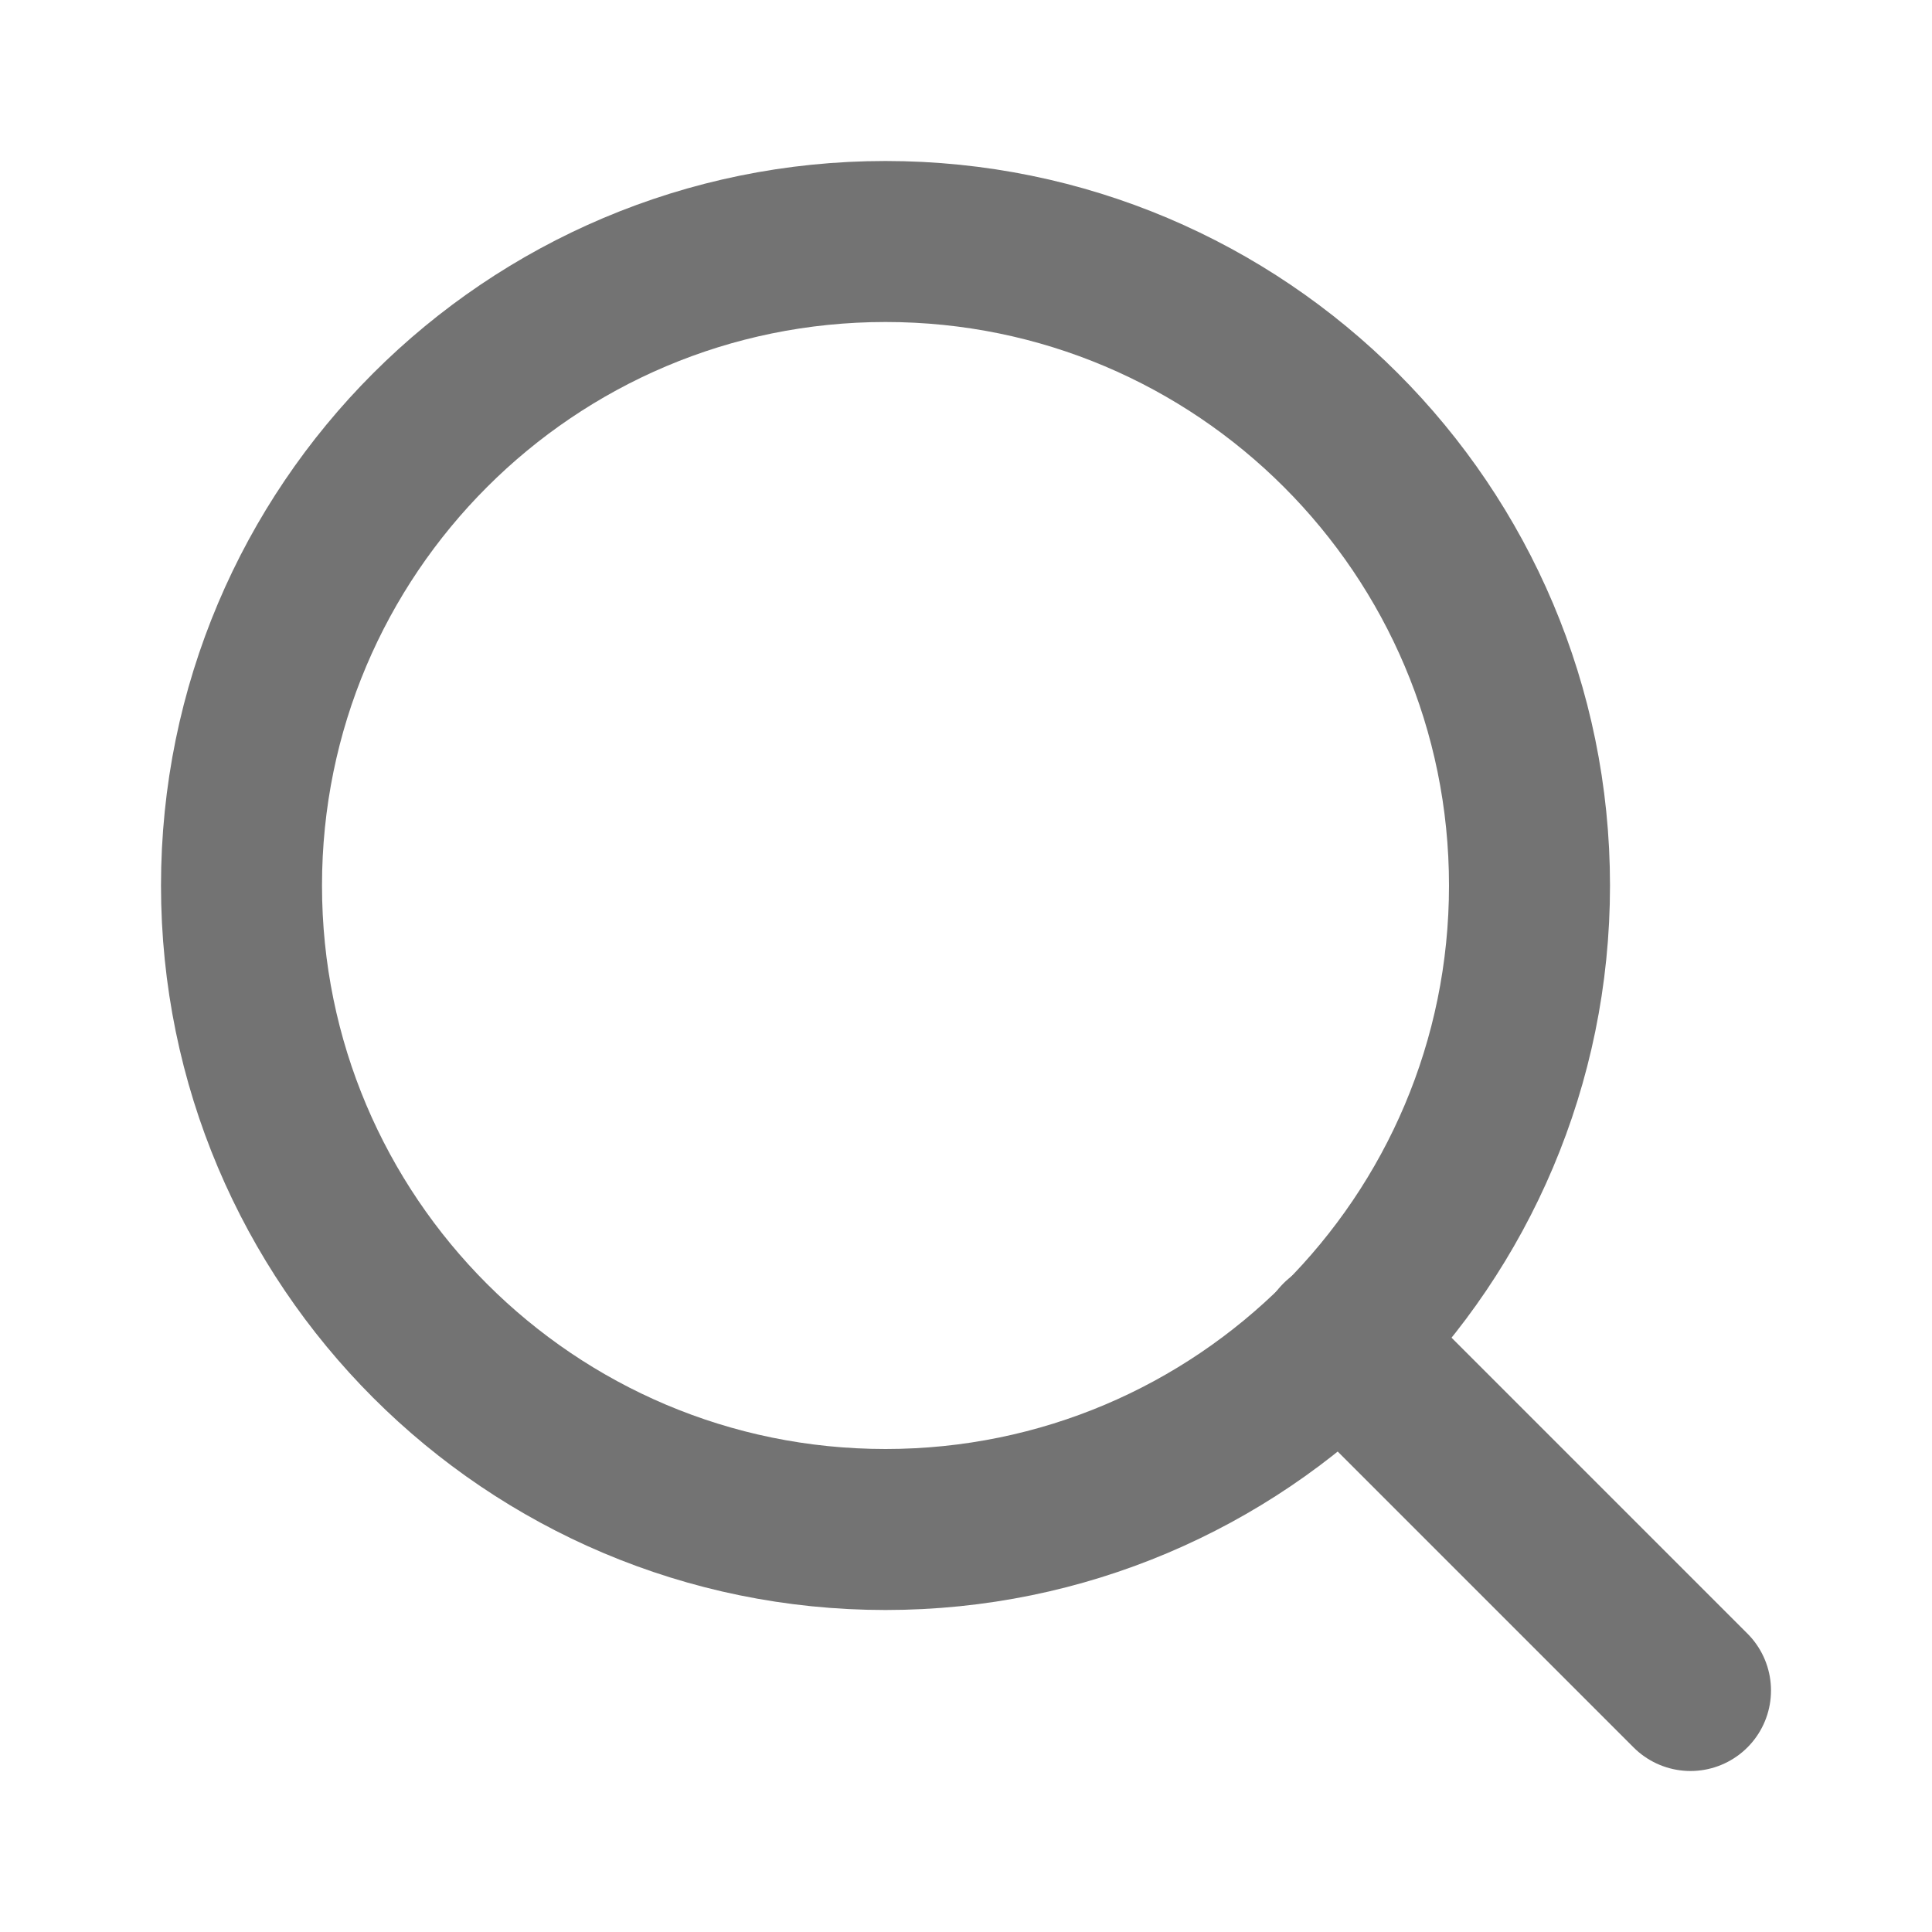
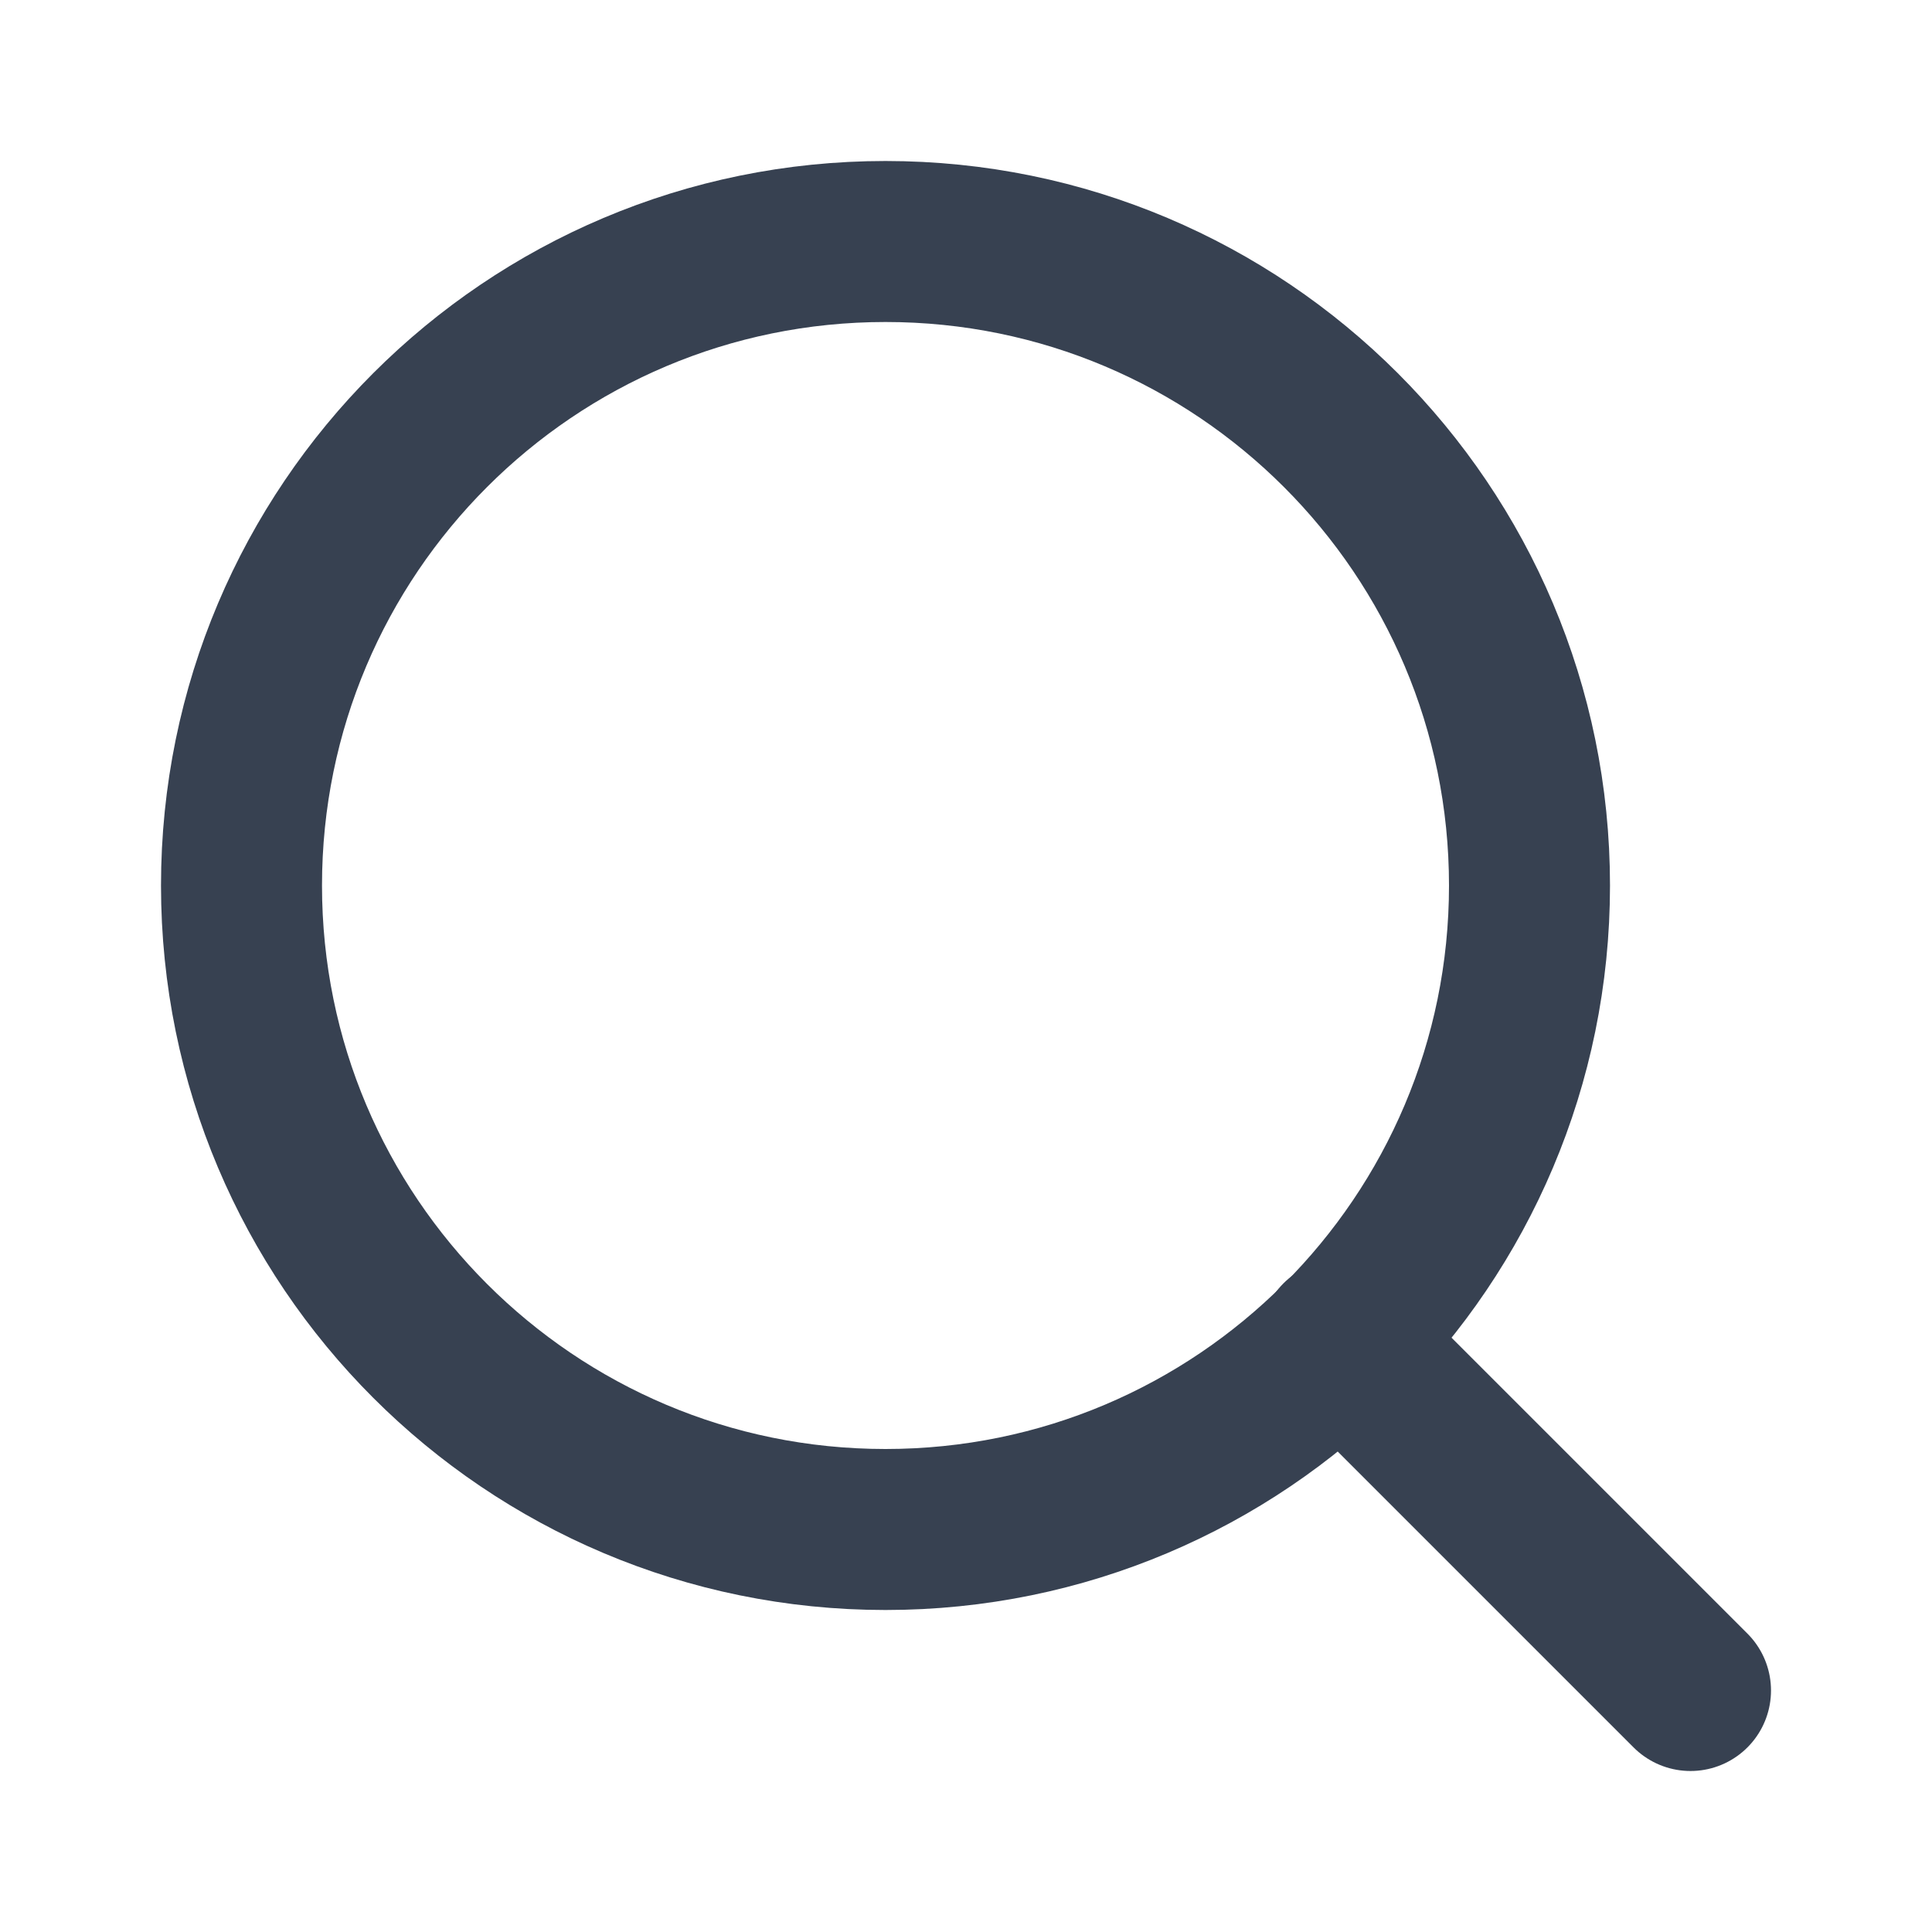
- <svg xmlns="http://www.w3.org/2000/svg" width="24" height="24" viewBox="0 0 24 24" fill="transparent" stroke="#737373" stroke-width="2" stroke-linecap="round" stroke-linejoin="round" class="feather feather-search">
+ <svg xmlns="http://www.w3.org/2000/svg" width="24" height="24" viewBox="0 0 24 24" fill="transparent" stroke="#374151" stroke-width="2" stroke-linecap="round" stroke-linejoin="round" class="feather feather-search">
  <circle cx="11" cy="11" r="8" />
  <line x1="21" y1="21" x2="16.65" y2="16.65" />
</svg>
